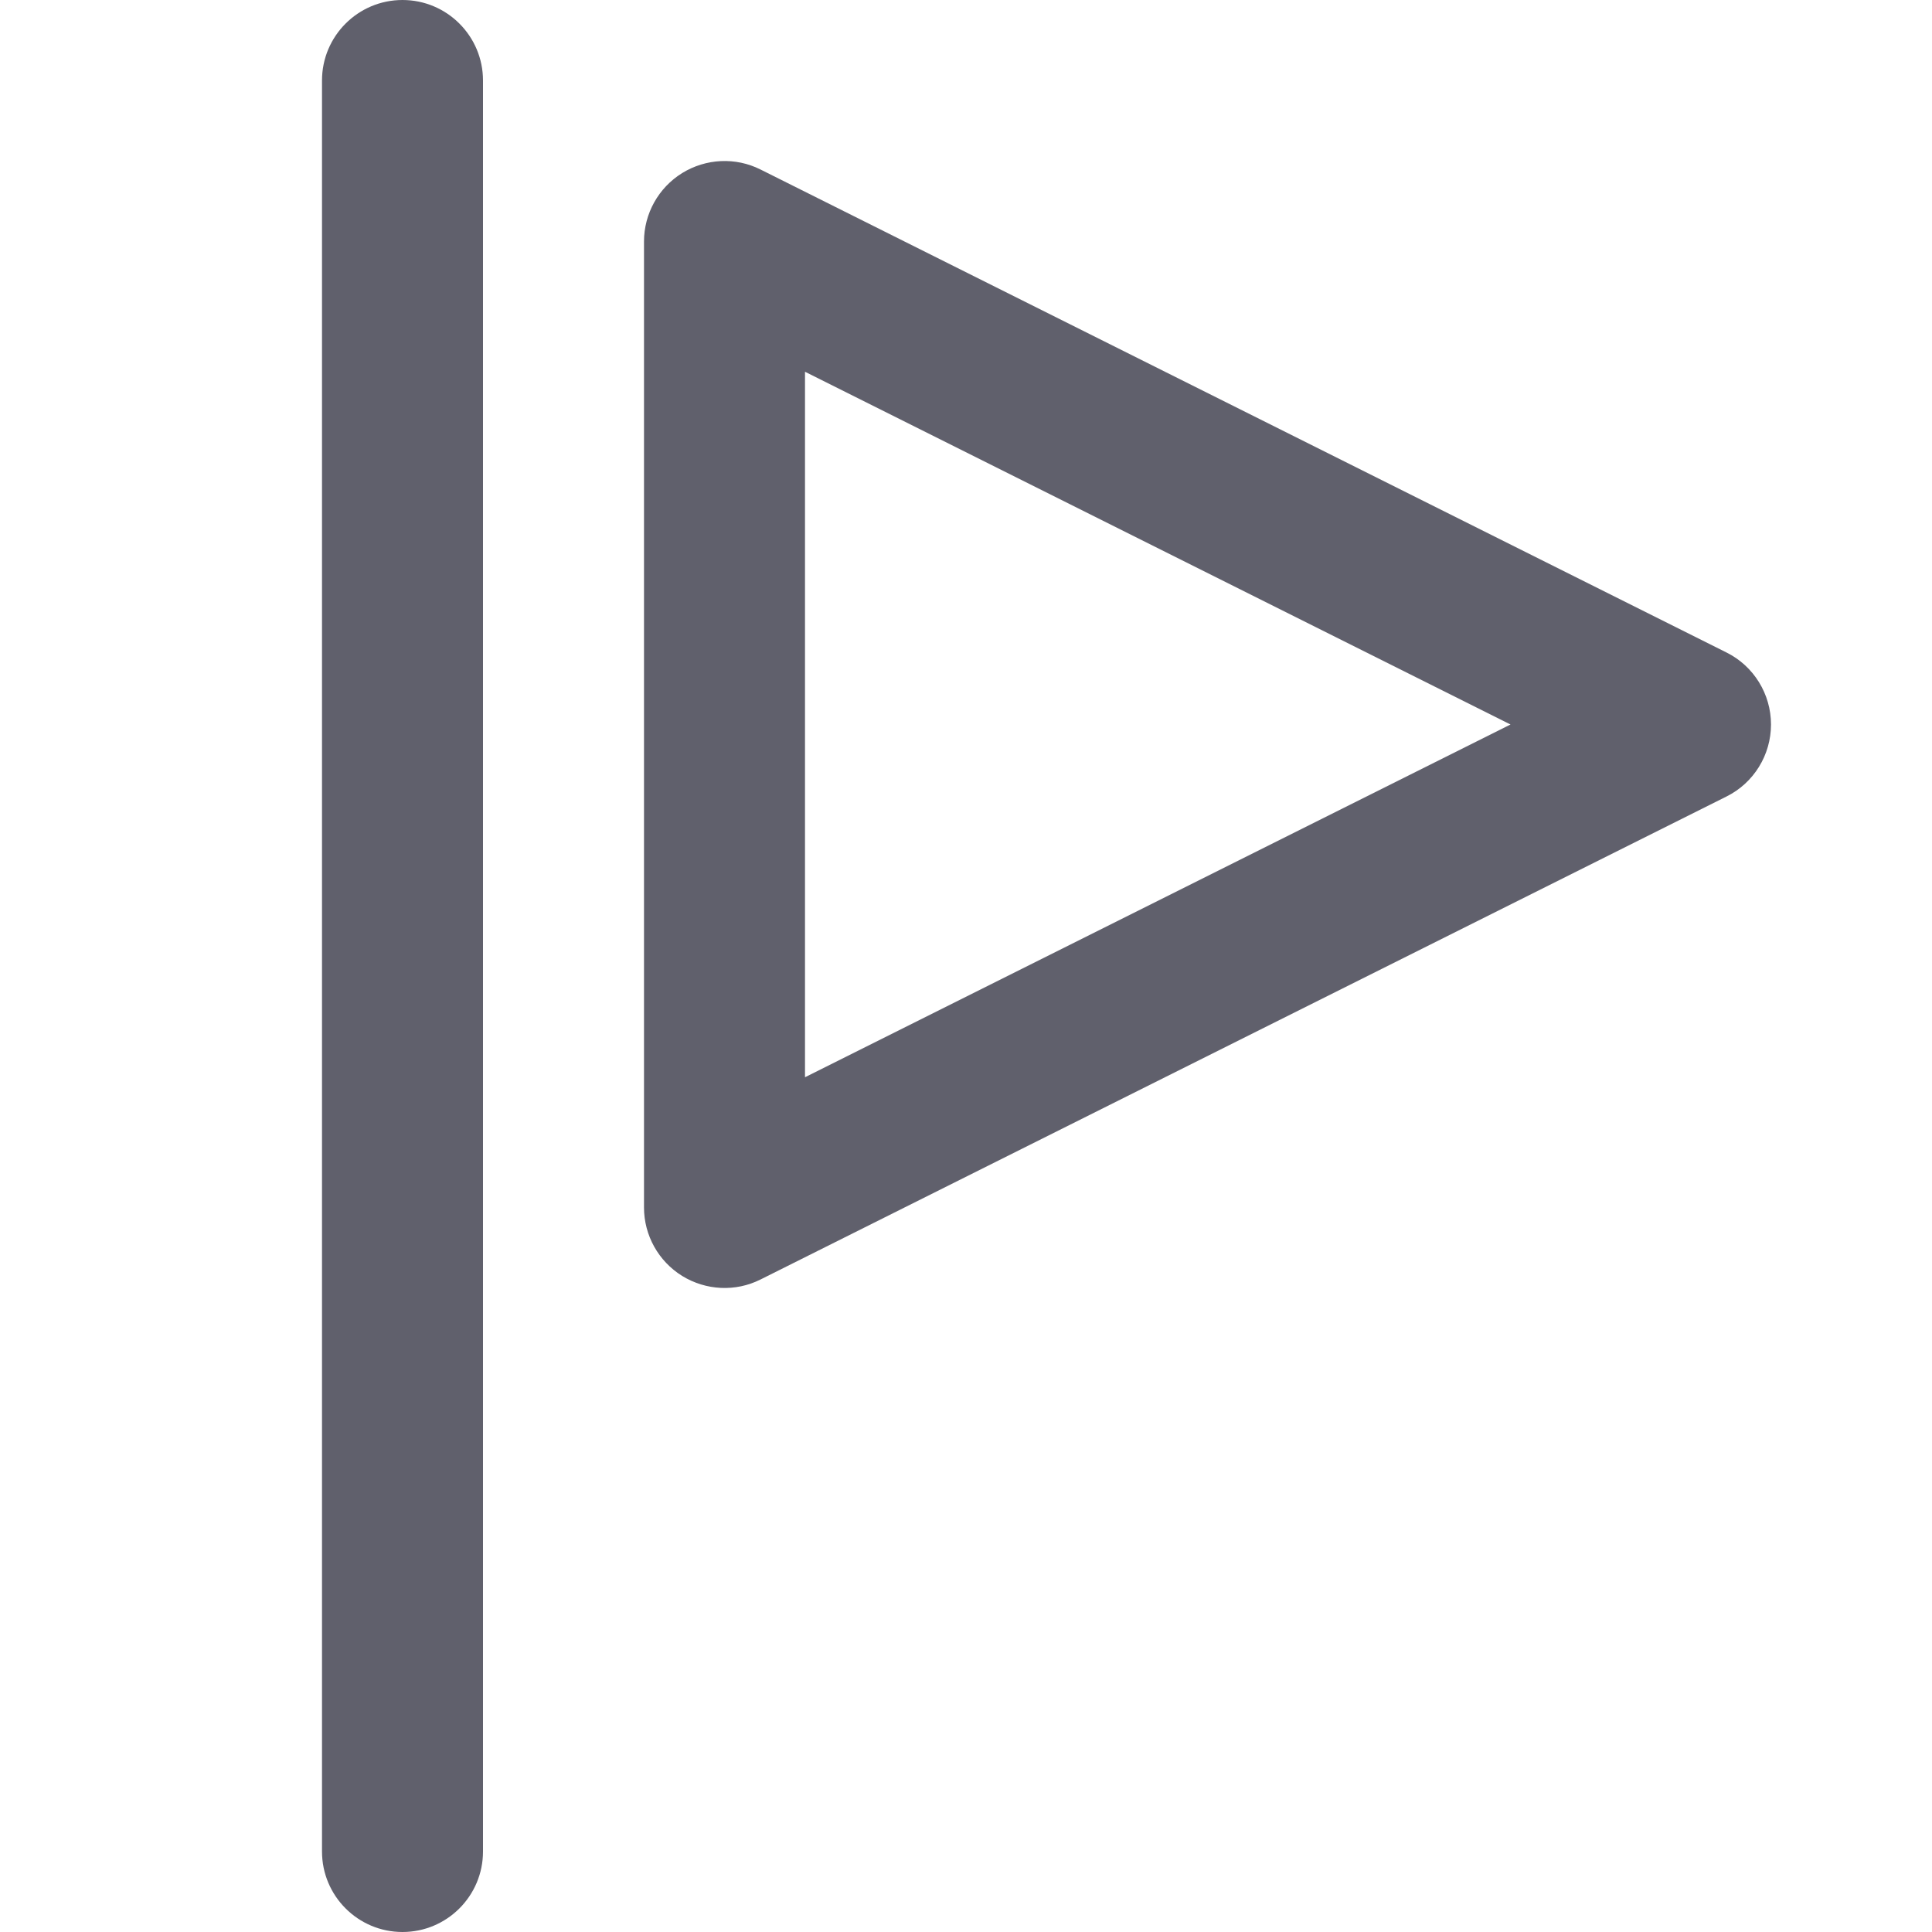
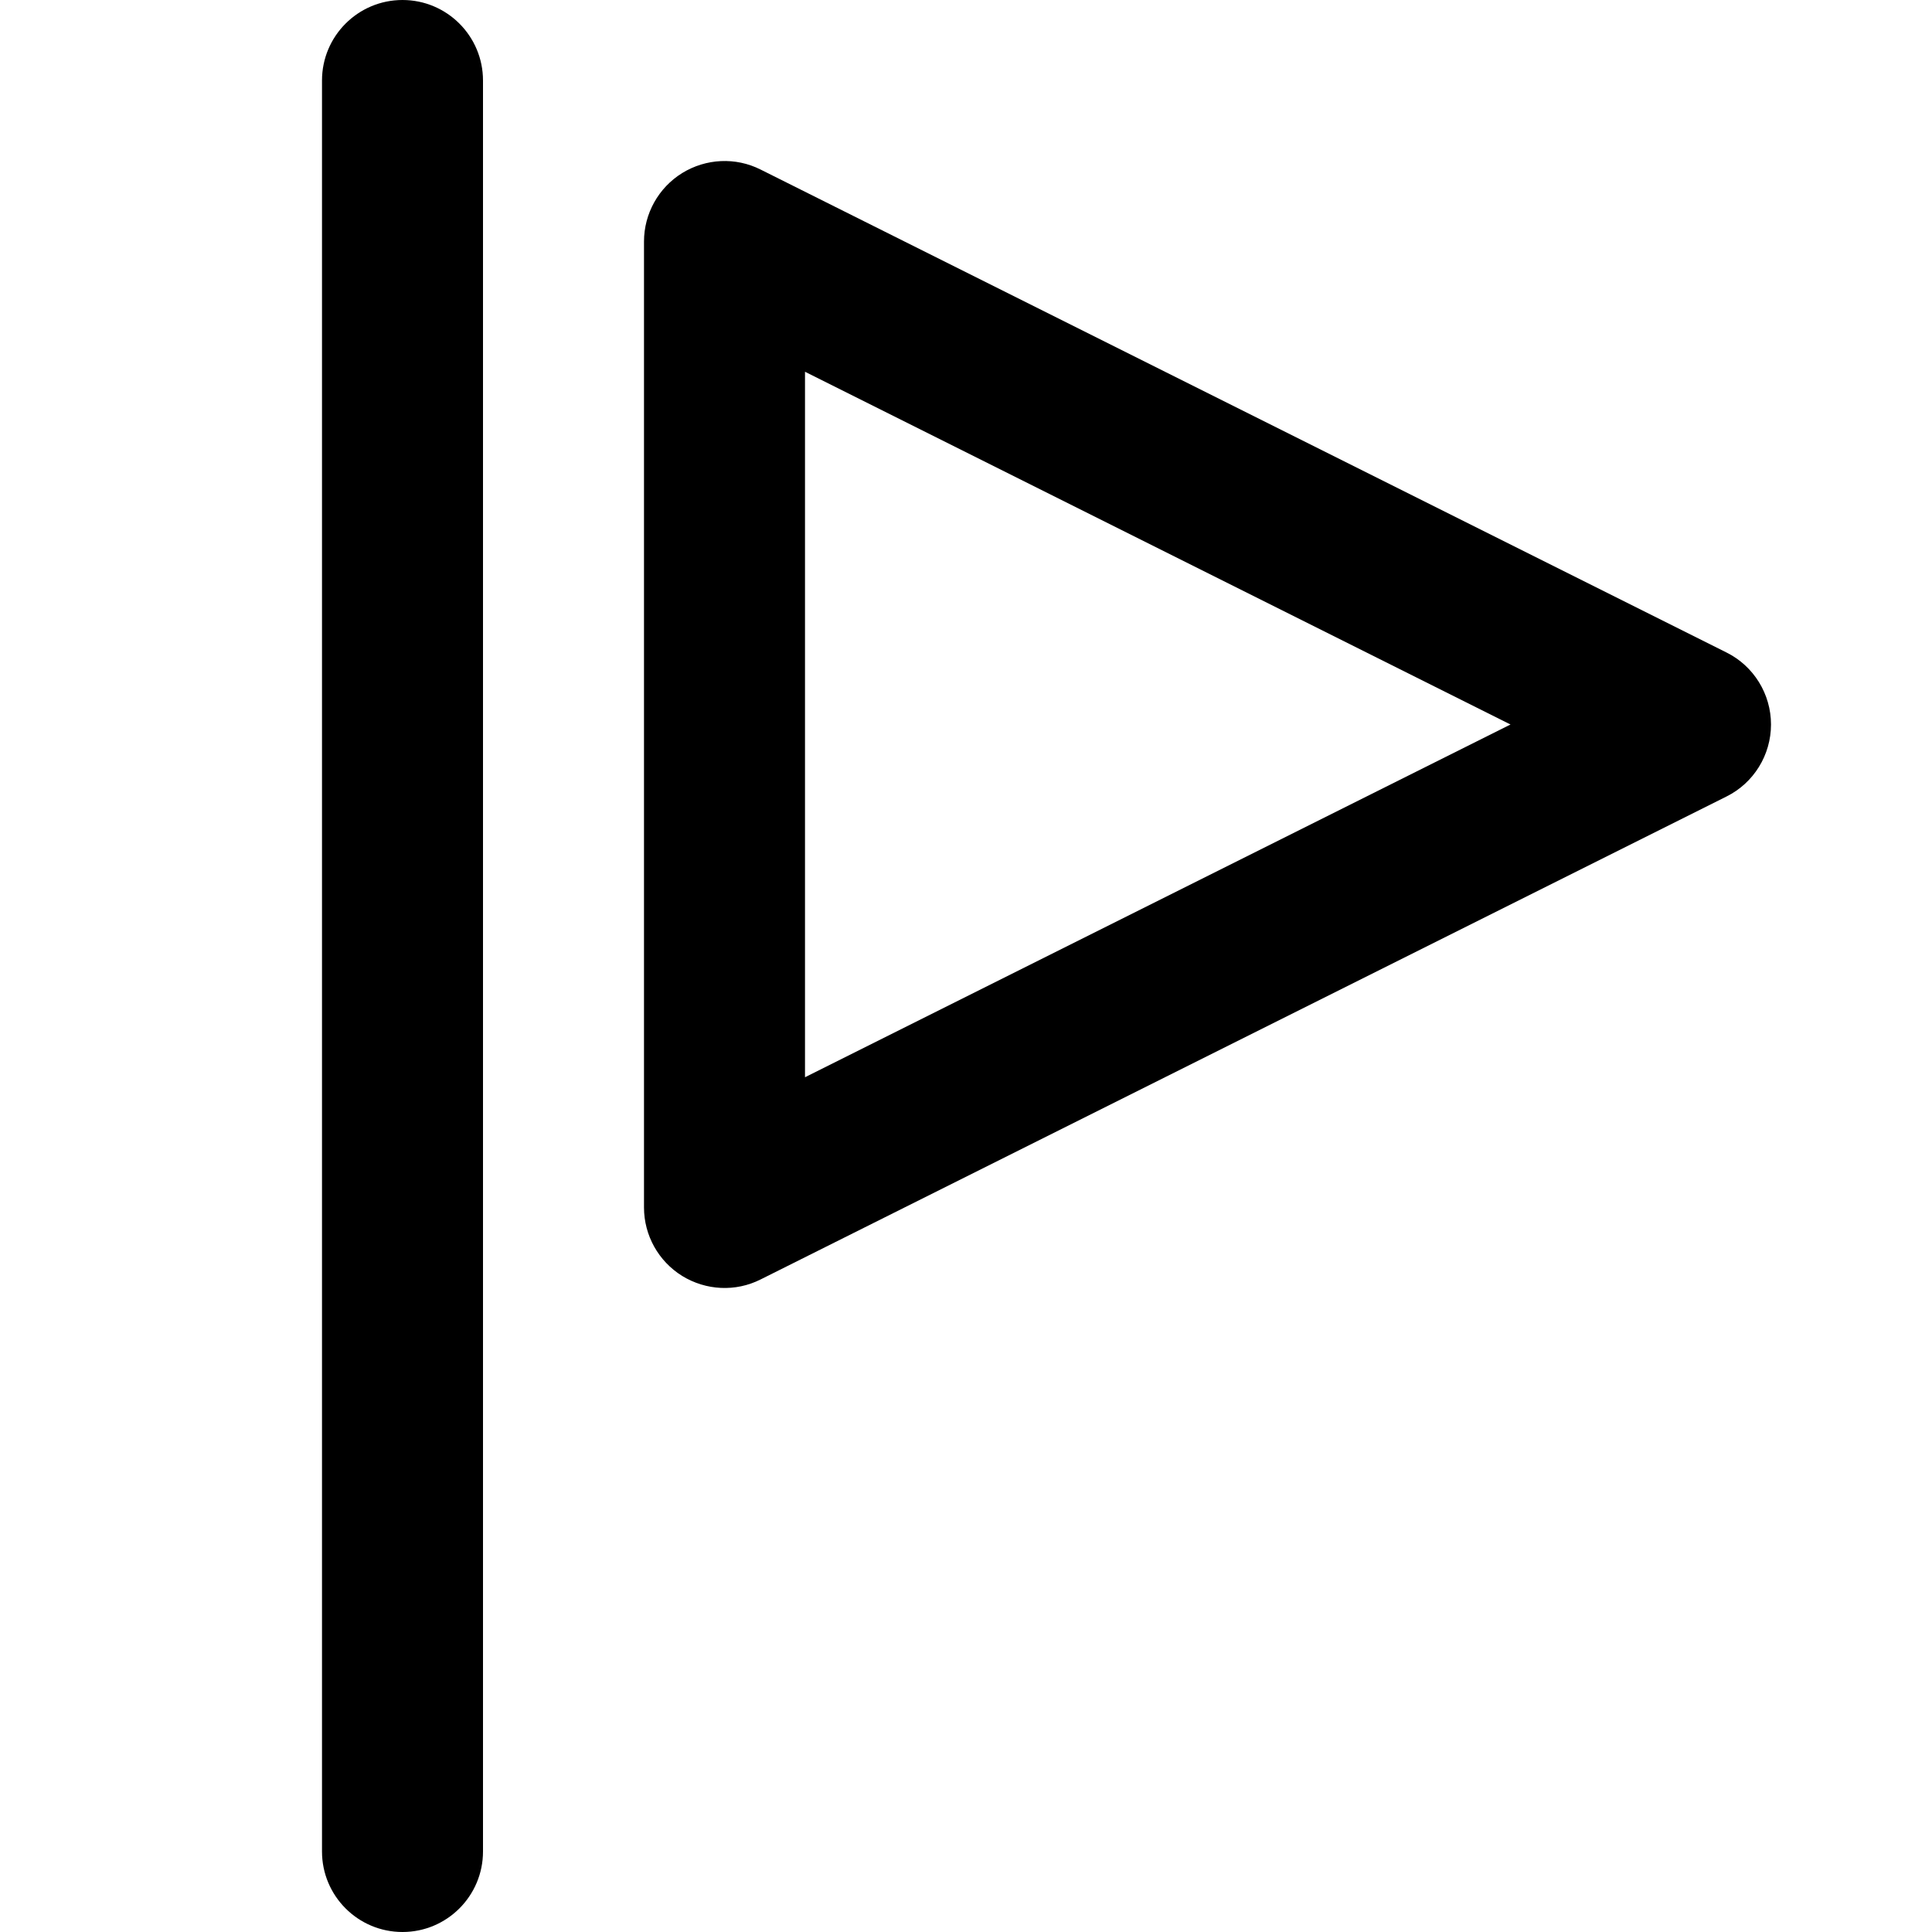
- <svg xmlns="http://www.w3.org/2000/svg" width="12" height="12" viewBox="0 0 12 12" fill="none">
-   <path fill-rule="evenodd" clip-rule="evenodd" d="M3 0.5C3 0.224 2.776 0 2.5 0C2.224 0 2 0.224 2 0.5V11.5C2 11.776 2.224 12 2.5 12C2.776 12 3 11.776 3 11.5V0.5ZM4.724 1.053C4.569 0.975 4.385 0.984 4.237 1.075C4.09 1.166 4 1.327 4 1.5V7.5C4 7.673 4.09 7.834 4.237 7.925C4.385 8.016 4.569 8.025 4.724 7.947L10.724 4.947C10.893 4.863 11 4.689 11 4.5C11 4.311 10.893 4.137 10.724 4.053L4.724 1.053ZM9.382 4.5L5 6.691V2.309L9.382 4.5Z" fill="#60606C" />
+ <svg xmlns="http://www.w3.org/2000/svg" viewBox="0 0 12 12" fill="none">
+   <path fill-rule="evenodd" clip-rule="evenodd" d="M3 0.5C3 0.224 2.776 0 2.5 0C2.224 0 2 0.224 2 0.5V11.5C2 11.776 2.224 12 2.5 12C2.776 12 3 11.776 3 11.5V0.5ZM4.724 1.053C4.569 0.975 4.385 0.984 4.237 1.075C4.09 1.166 4 1.327 4 1.5V7.5C4 7.673 4.09 7.834 4.237 7.925C4.385 8.016 4.569 8.025 4.724 7.947L10.724 4.947C10.893 4.863 11 4.689 11 4.5C11 4.311 10.893 4.137 10.724 4.053L4.724 1.053ZM9.382 4.5L5 6.691V2.309L9.382 4.5Z" fill="currentColor" />
</svg>
